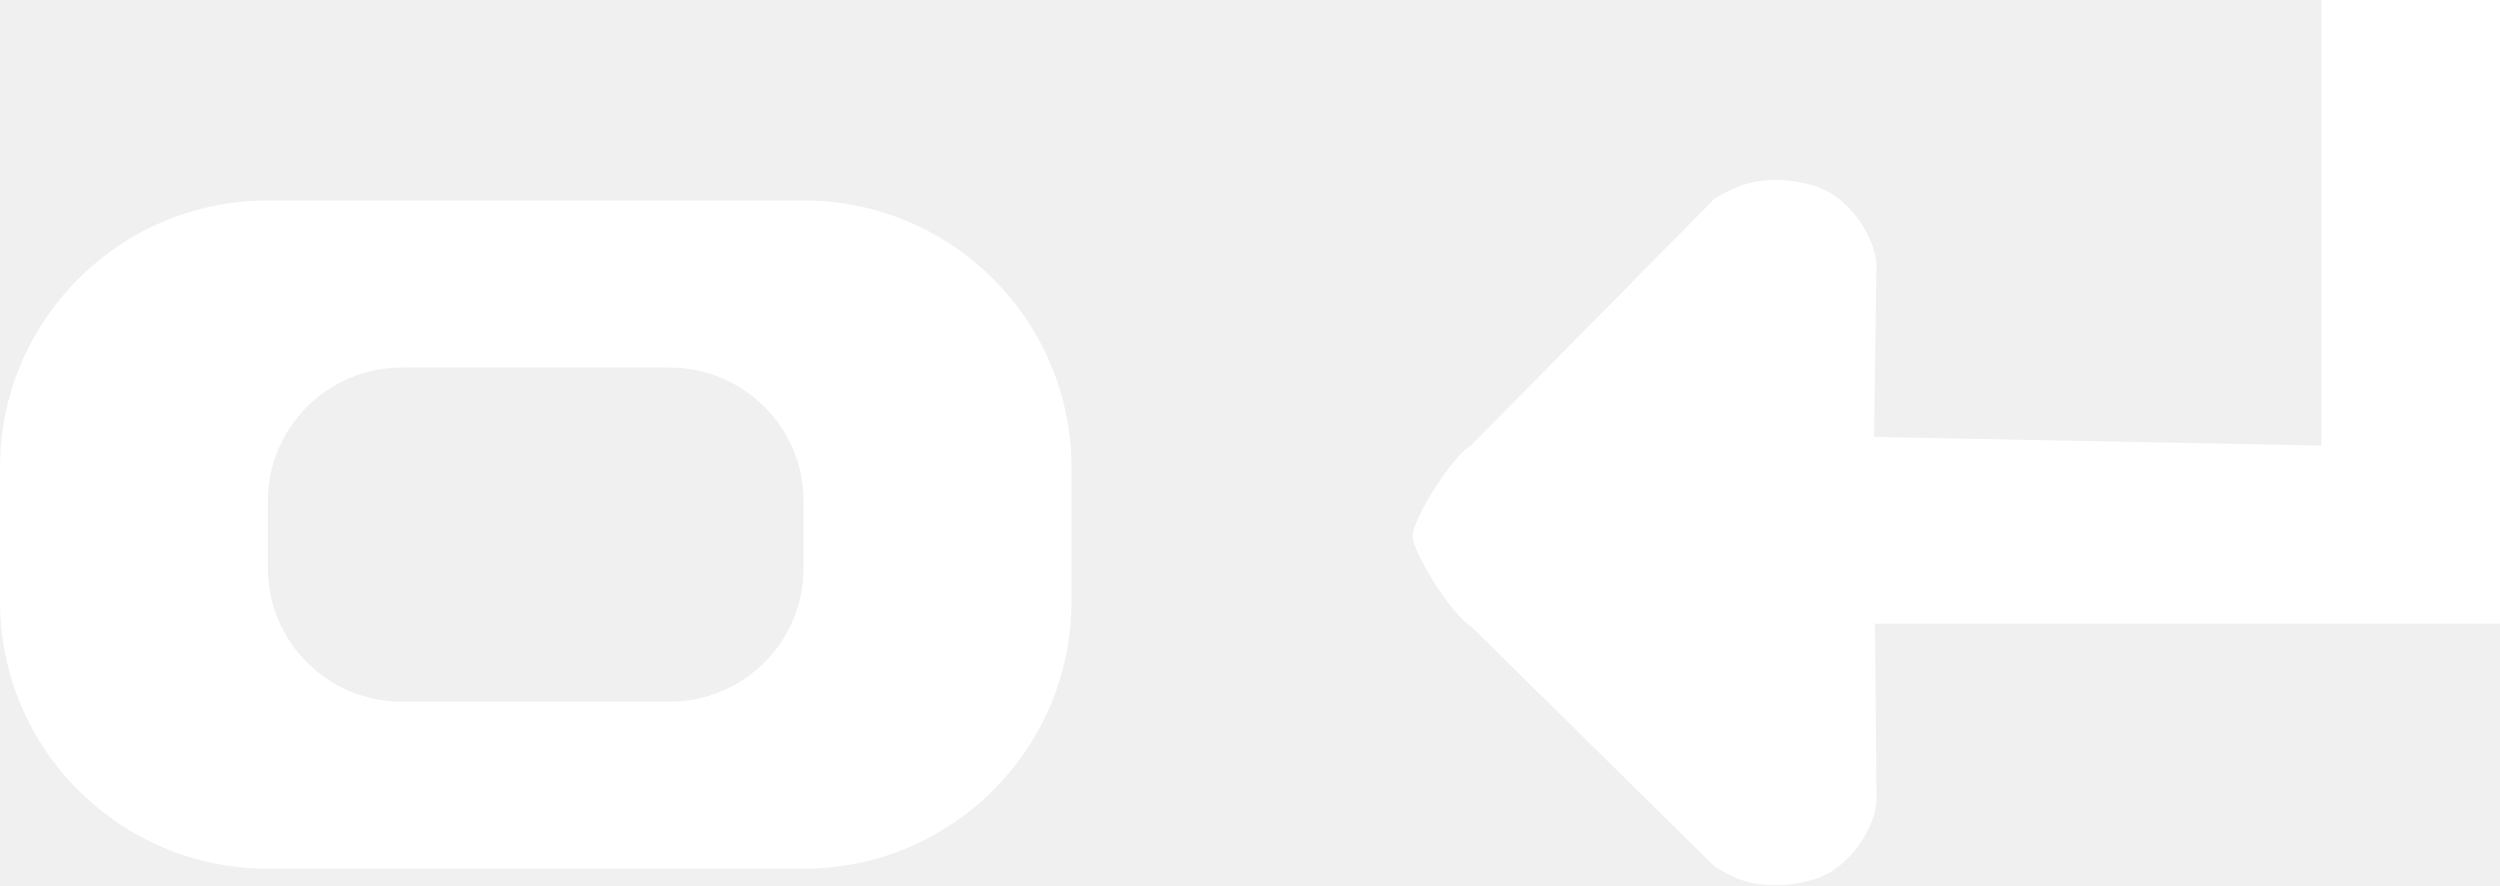
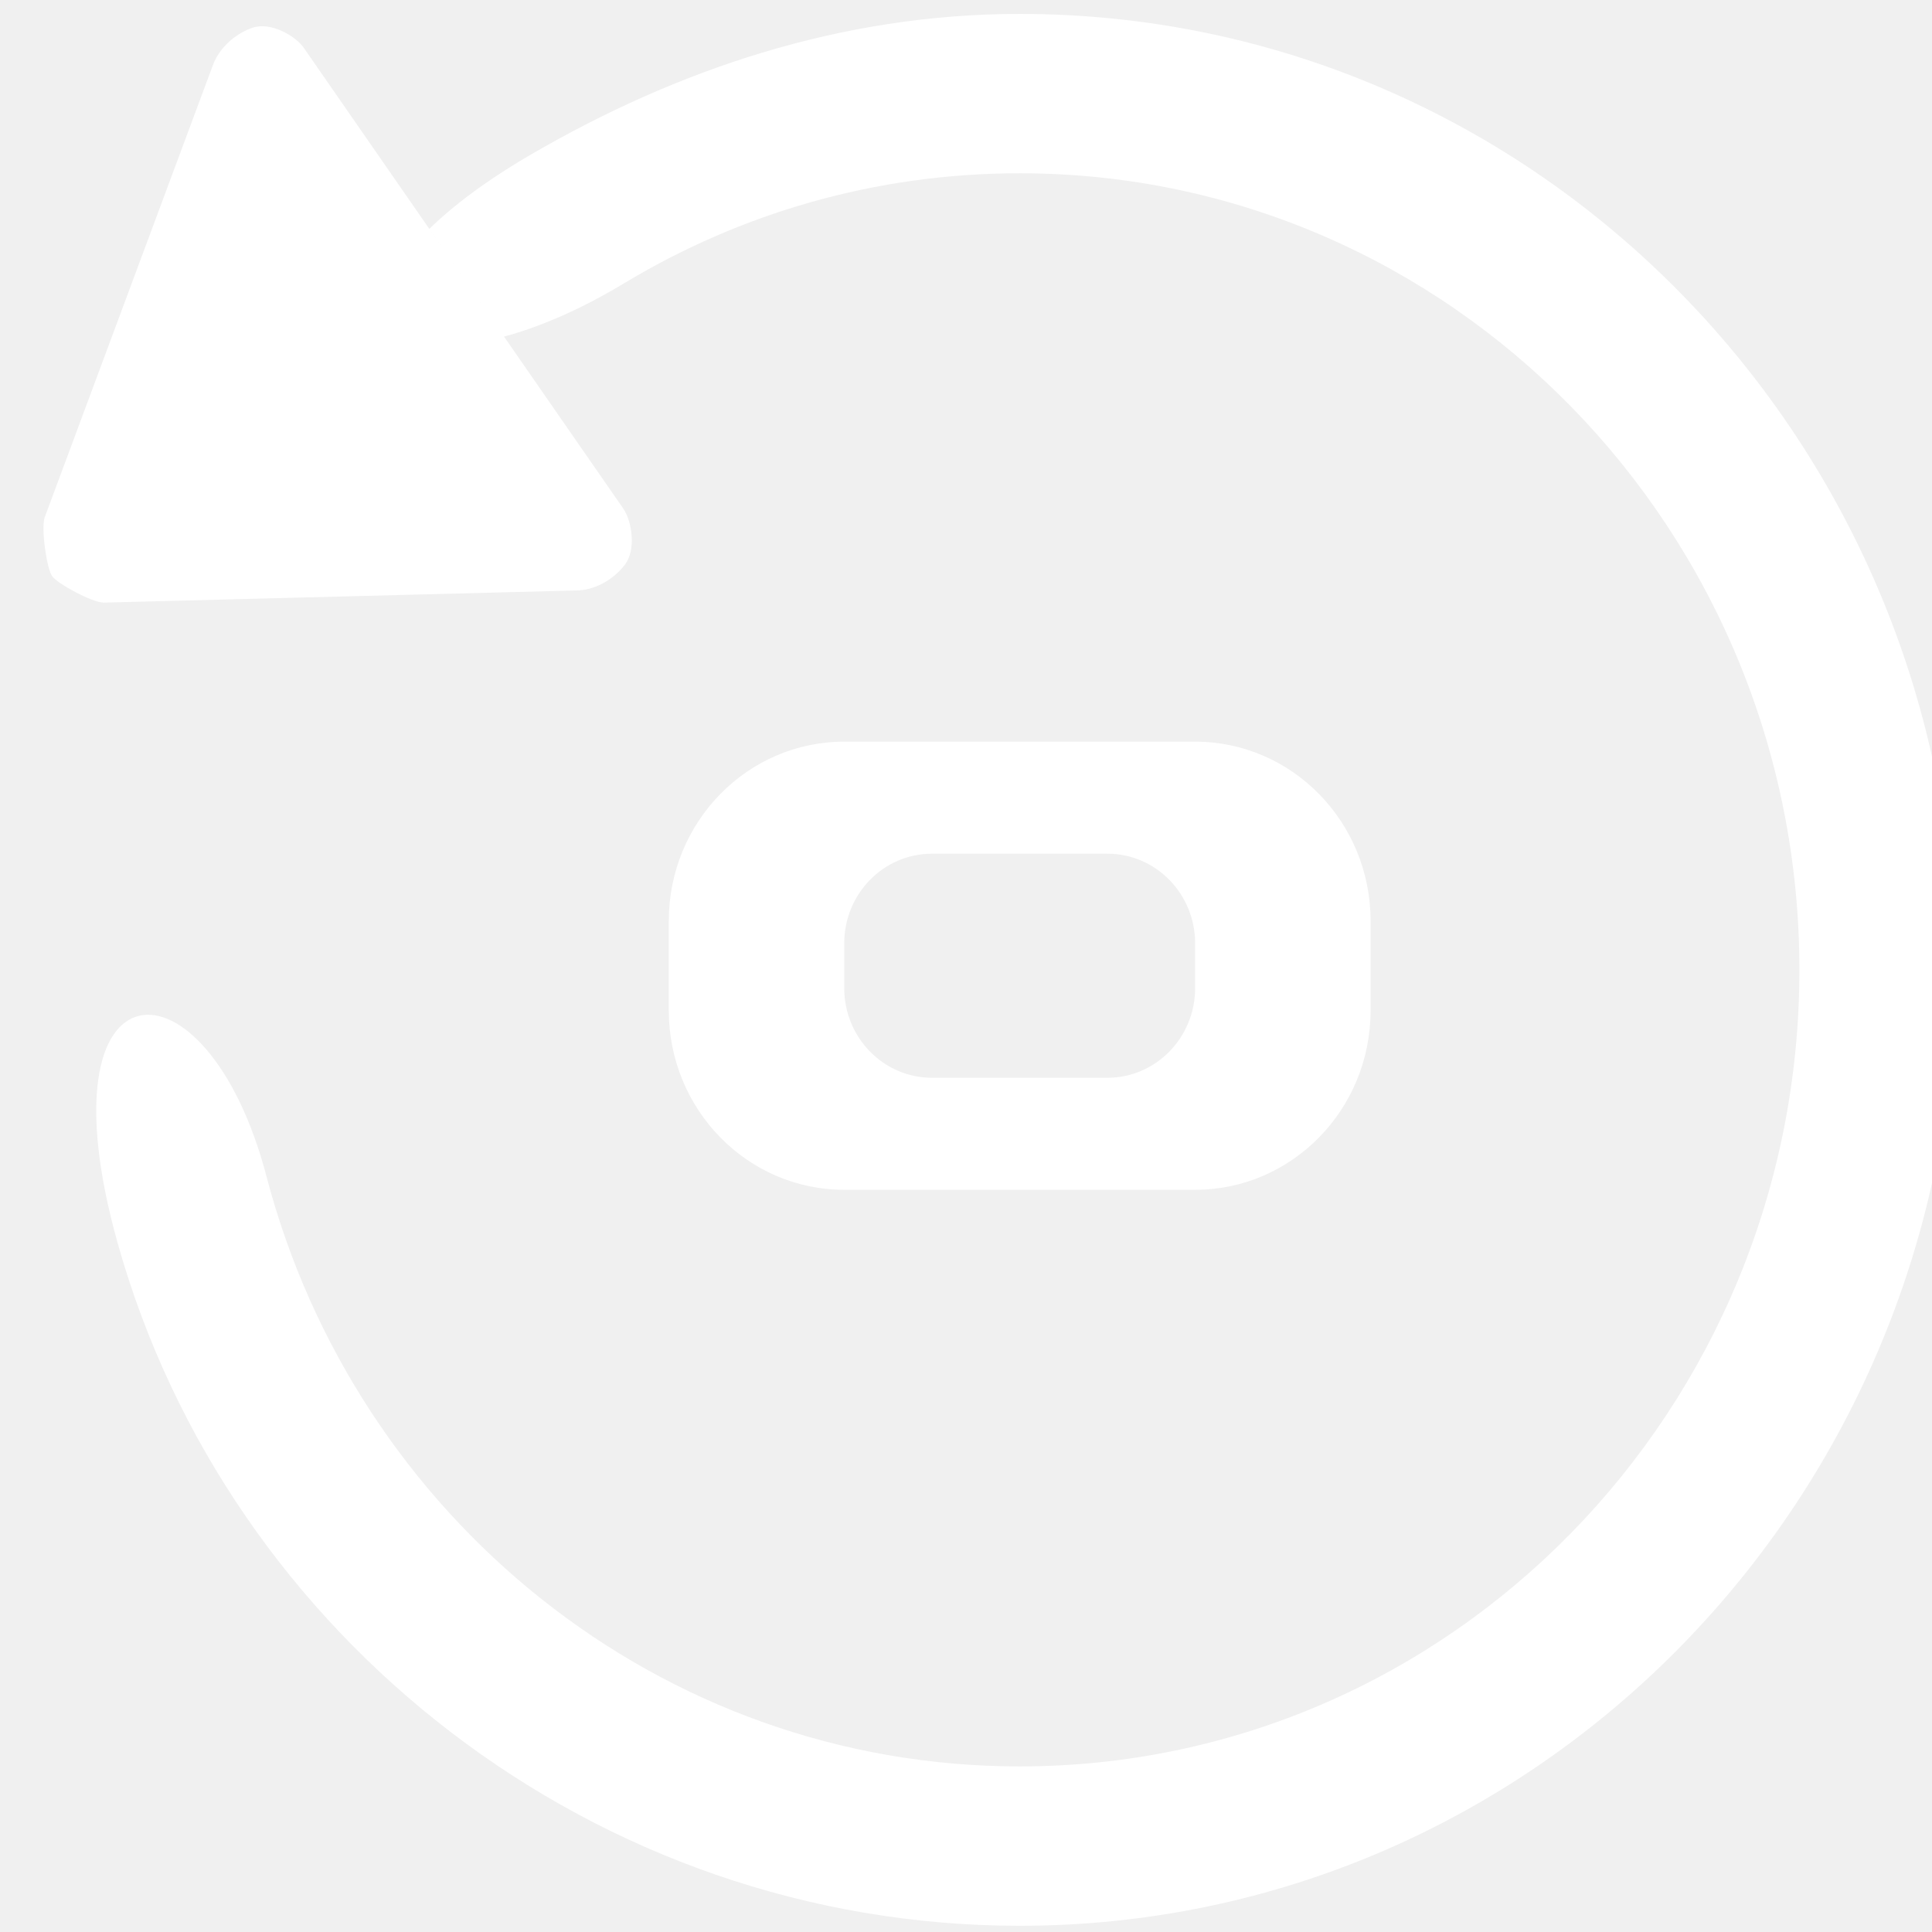
- <svg xmlns="http://www.w3.org/2000/svg" version="1.1" id="Layer_1" x="0px" y="0px" width="48px" height="17px" viewBox="0 0 48 17" enable-background="new 0 0 48 17" xml:space="preserve">
-   <path fill-rule="evenodd" clip-rule="evenodd" fill="#FFFFFF" d="M48,11.975H36l0.029,3.369c0,0.489-0.5,1.372-1.267,1.559  c-0.254,0.063-0.391,0.092-0.656,0.092c-0.534,0-0.787-0.123-1.181-0.353l-4.679-4.614c-0.382-0.225-1.122-1.421-1.122-1.739  s0.74-1.514,1.122-1.739l4.679-4.742c0.588-0.346,1.07-0.45,1.836-0.262c0.767,0.187,1.267,1.07,1.267,1.559l-0.046,3.285  l8.589,0.165V0H48l0.001,8.389L48,11.975z" />
-   <path fill-rule="evenodd" clip-rule="evenodd" fill="#FFFFFF" d="M5.143,3.849h10.286c2.84,0,5.143,2.297,5.143,5.132v2.566  c0,2.834-2.303,5.132-5.143,5.132H5.143C2.303,16.679,0,14.381,0,11.547V8.981C0,6.146,2.303,3.849,5.143,3.849z M7.714,7.057h5.143  c1.42,0,2.572,1.149,2.572,2.566v1.283c0,1.417-1.151,2.566-2.572,2.566H7.714c-1.42,0-2.571-1.149-2.571-2.566V9.623  C5.143,8.206,6.294,7.057,7.714,7.057z" />
+ <svg xmlns="http://www.w3.org/2000/svg" version="1.1" id="Layer_1" x="0px" y="0px" width="128px" height="128px" viewBox="0 0 128 128" enable-background="new 0 0 128 128" xml:space="preserve">
+   <path fill-rule="evenodd" clip-rule="evenodd" fill="#FFFFFF" d="M79.179,49.137c6.421,0,11.625,5.318,11.625,11.876v5.939  c0,6.557-5.203,11.875-11.625,11.875H55.933c-6.419,0-11.623-5.318-11.623-11.875v-5.939c0-6.558,5.203-11.876,11.623-11.876H79.179  z M55.933,65.466c0,3.279,2.602,5.939,5.812,5.939h11.624c3.209,0,5.811-2.66,5.811-5.939v-2.967c0-3.281-2.601-5.939-5.811-5.939  H61.745c-3.21,0-5.812,2.658-5.812,5.939V65.466z M67.558,127.588c-28.066,0-52.412-19.064-59.754-45.198  c-5.377-19.137,5.875-19.626,9.851-4.453c5.898,22.513,26.007,39.092,49.904,39.092c28.529,0,51.656-23.627,51.656-52.774  c0-29.147-23.127-52.775-51.656-52.775c-9.562,0-18.516,2.653-26.196,7.28c-2.976,1.792-5.668,2.923-7.97,3.54l-4.948-7.136  c1.555-1.519,3.731-3.177,6.716-4.916c9.612-5.598,20.523-9.326,32.399-9.326c34.235,0,61.99,28.354,61.99,63.333  C129.548,99.232,101.793,127.588,67.558,127.588z M33.392,22.299l7.902,11.396c0.551,0.793,0.891,2.7,0.098,3.729  c-0.793,1.032-2.064,1.699-3.223,1.695L6.875,39.925c-0.754-0.002-3.068-1.244-3.425-1.759c-0.36-0.517-0.737-3.159-0.491-3.886  L14.08,4.383c0.256-0.745,0.804-1.442,1.502-1.948c0.348-0.249,0.728-0.455,1.131-0.593c1.214-0.424,2.863,0.535,3.414,1.328  l8.316,11.994" />
</svg>
